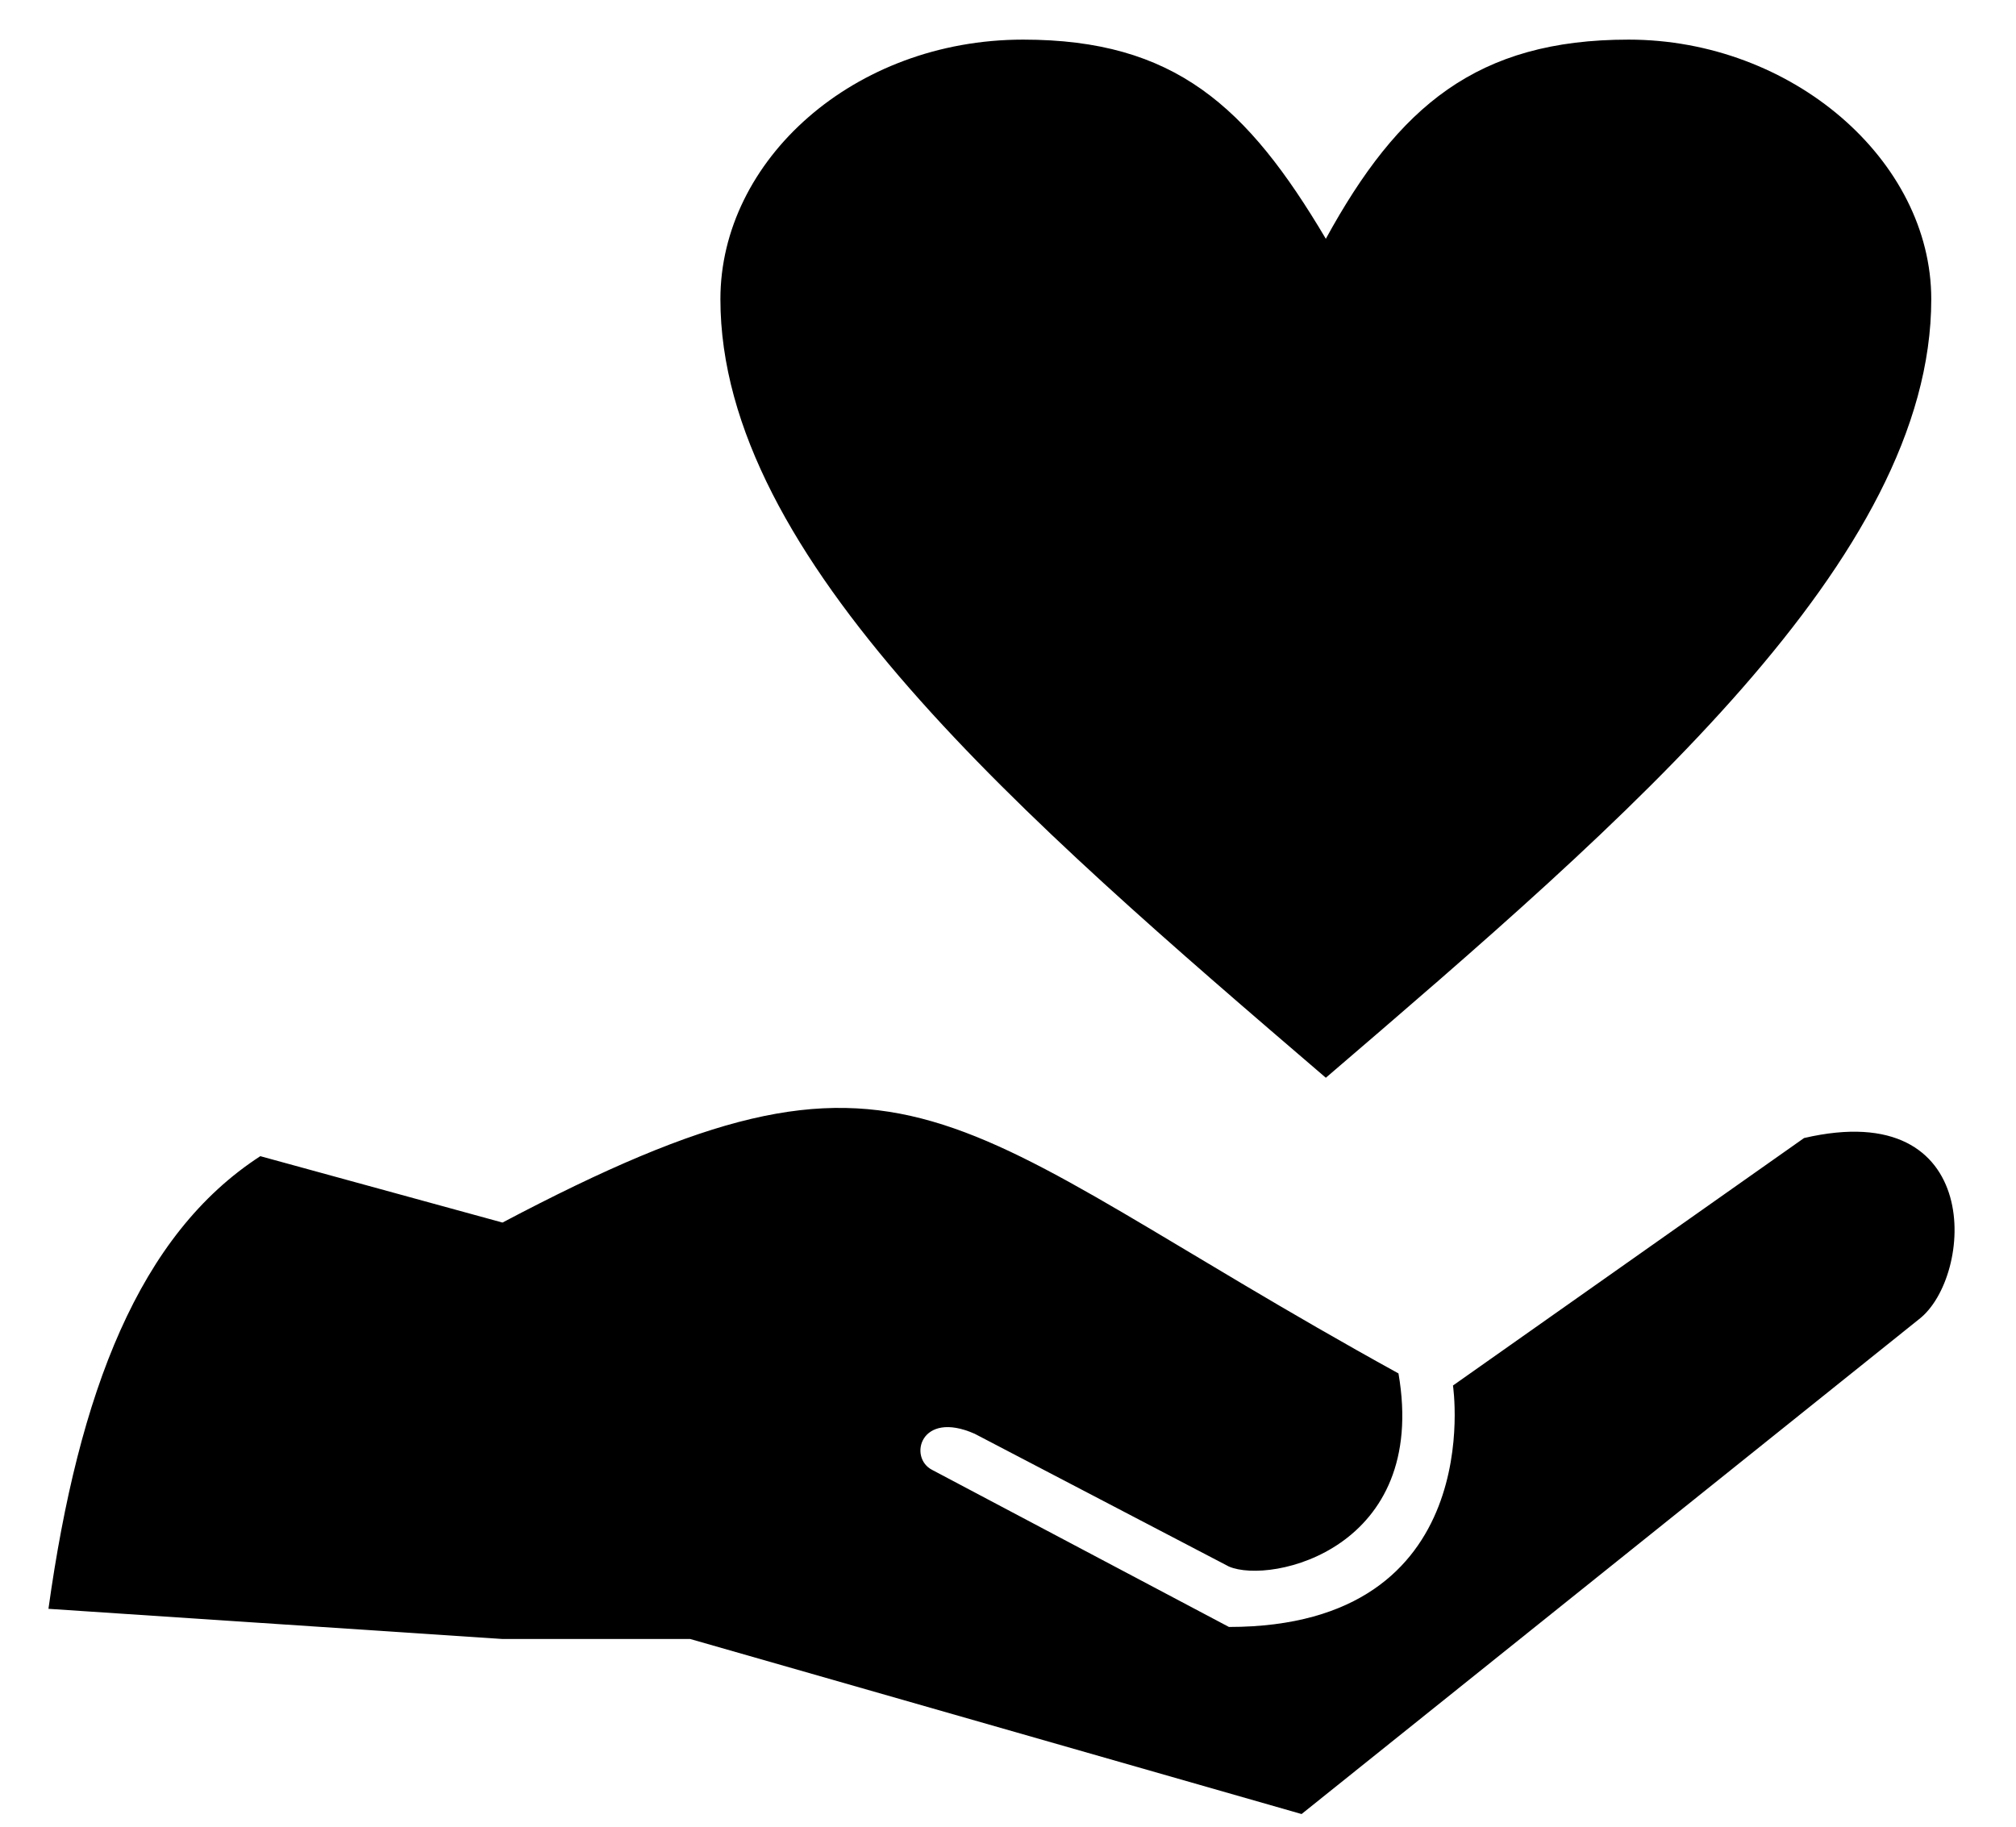
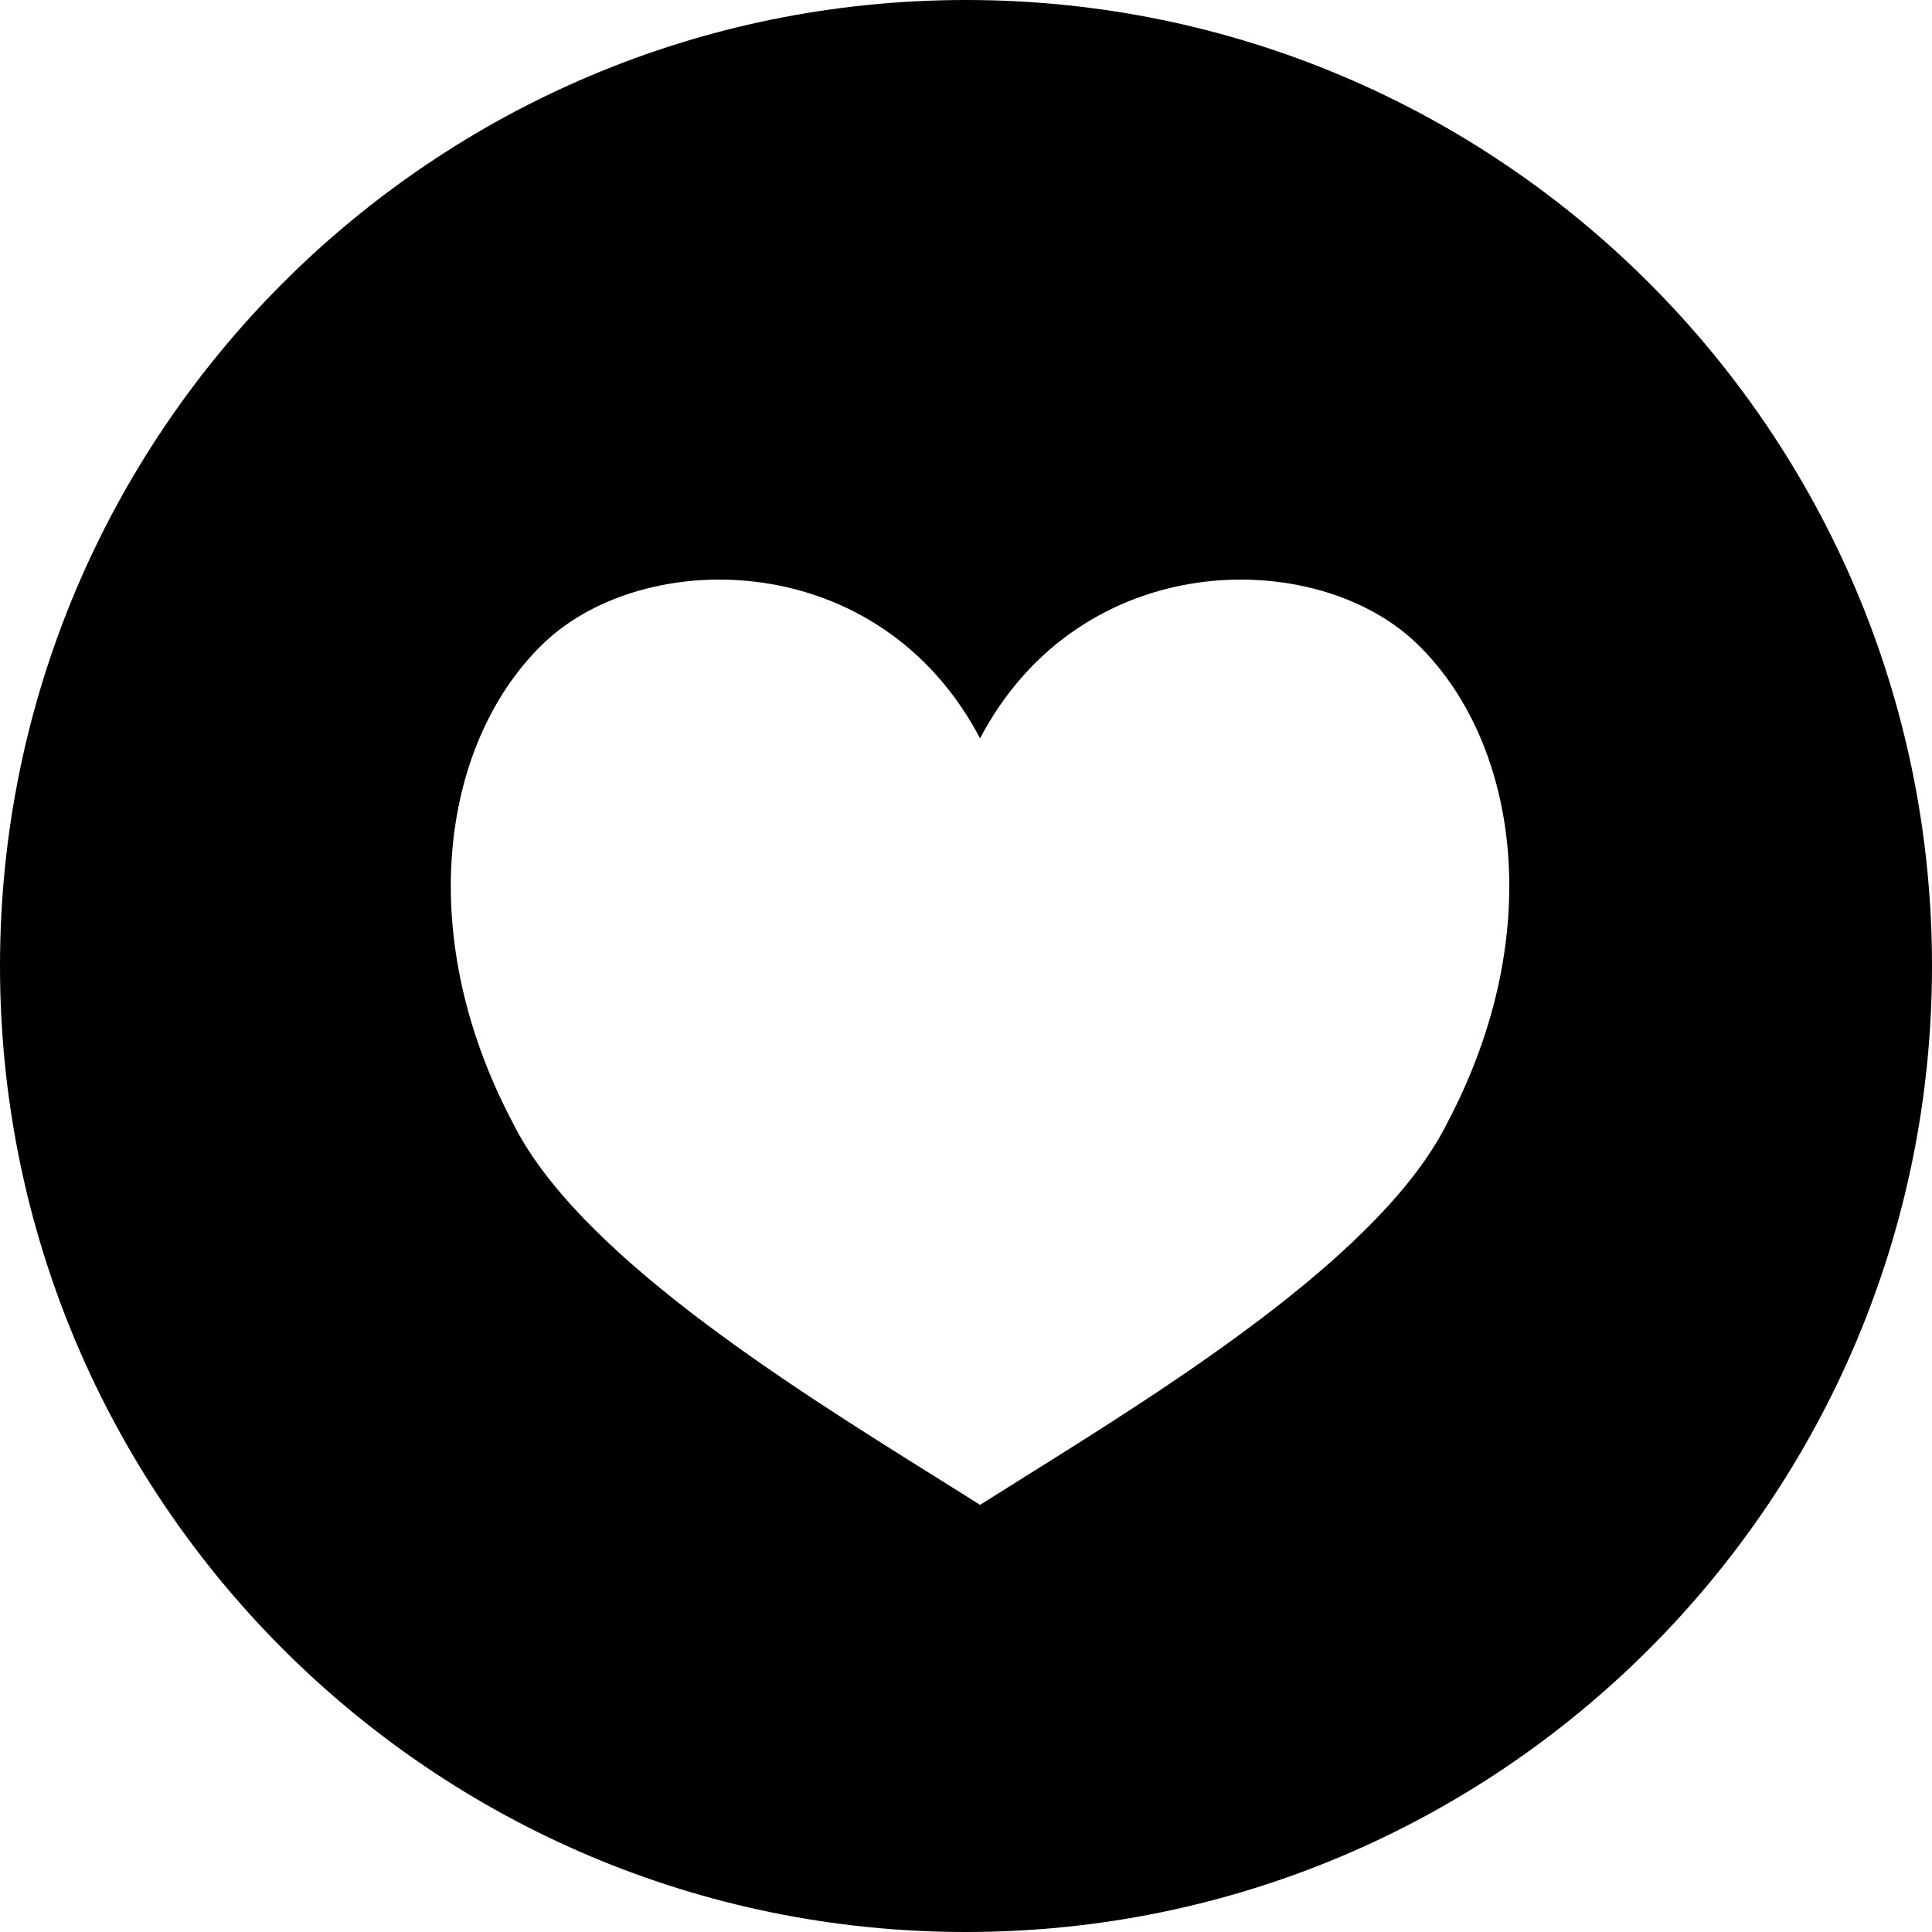
- <svg xmlns="http://www.w3.org/2000/svg" width="32" height="29" viewBox="0 0 32 29" fill="none">
-   <path fill-rule="evenodd" clip-rule="evenodd" d="M22.198 21.804C14.895 17.78 14.51 15.959 7.976 19.409L4.132 18.355C2.21 19.601 1.249 22.092 0.769 25.541L7.976 26.02H10.955L20.66 28.799L30.462 20.942C31.327 20.271 31.519 17.397 28.636 18.067L23.063 21.996C23.063 21.996 23.639 25.829 19.507 25.829L14.799 23.337C14.414 23.146 14.606 22.379 15.471 22.762L19.507 24.87C20.18 25.158 22.678 24.583 22.198 21.804Z" fill="black" />
-   <path fill-rule="evenodd" clip-rule="evenodd" d="M11.435 4.749C11.435 8.869 16.24 12.989 21.045 17.11C25.85 12.989 30.655 8.869 30.655 4.749C30.655 2.545 28.445 0.629 25.85 0.629C23.448 0.629 22.198 1.683 21.045 3.791C19.796 1.683 18.643 0.629 16.24 0.629C13.55 0.629 11.435 2.545 11.435 4.749Z" fill="black" />
+ <svg xmlns="http://www.w3.org/2000/svg" width="35" height="35" viewBox="0 0 35 35" fill="none">
+   <path fill-rule="evenodd" clip-rule="evenodd" d="M17.5 0C7.835 0 0 7.835 0 17.5C0 27.165 7.835 35 17.5 35C27.165 35 35 27.165 35 17.5C35 7.835 27.165 0 17.5 0ZM9.862 11.64C11.688 9.904 15.929 9.904 17.755 13.376C19.58 9.904 23.821 9.904 25.647 11.64C27.473 13.376 28.056 16.848 26.23 20.32C25.069 22.686 21.278 25.057 18.538 26.77C18.265 26.941 18.003 27.105 17.755 27.262C17.506 27.105 17.244 26.941 16.971 26.77C14.231 25.057 10.44 22.686 9.279 20.32C7.453 16.848 8.036 13.376 9.862 11.64Z" fill="black" />
</svg>
